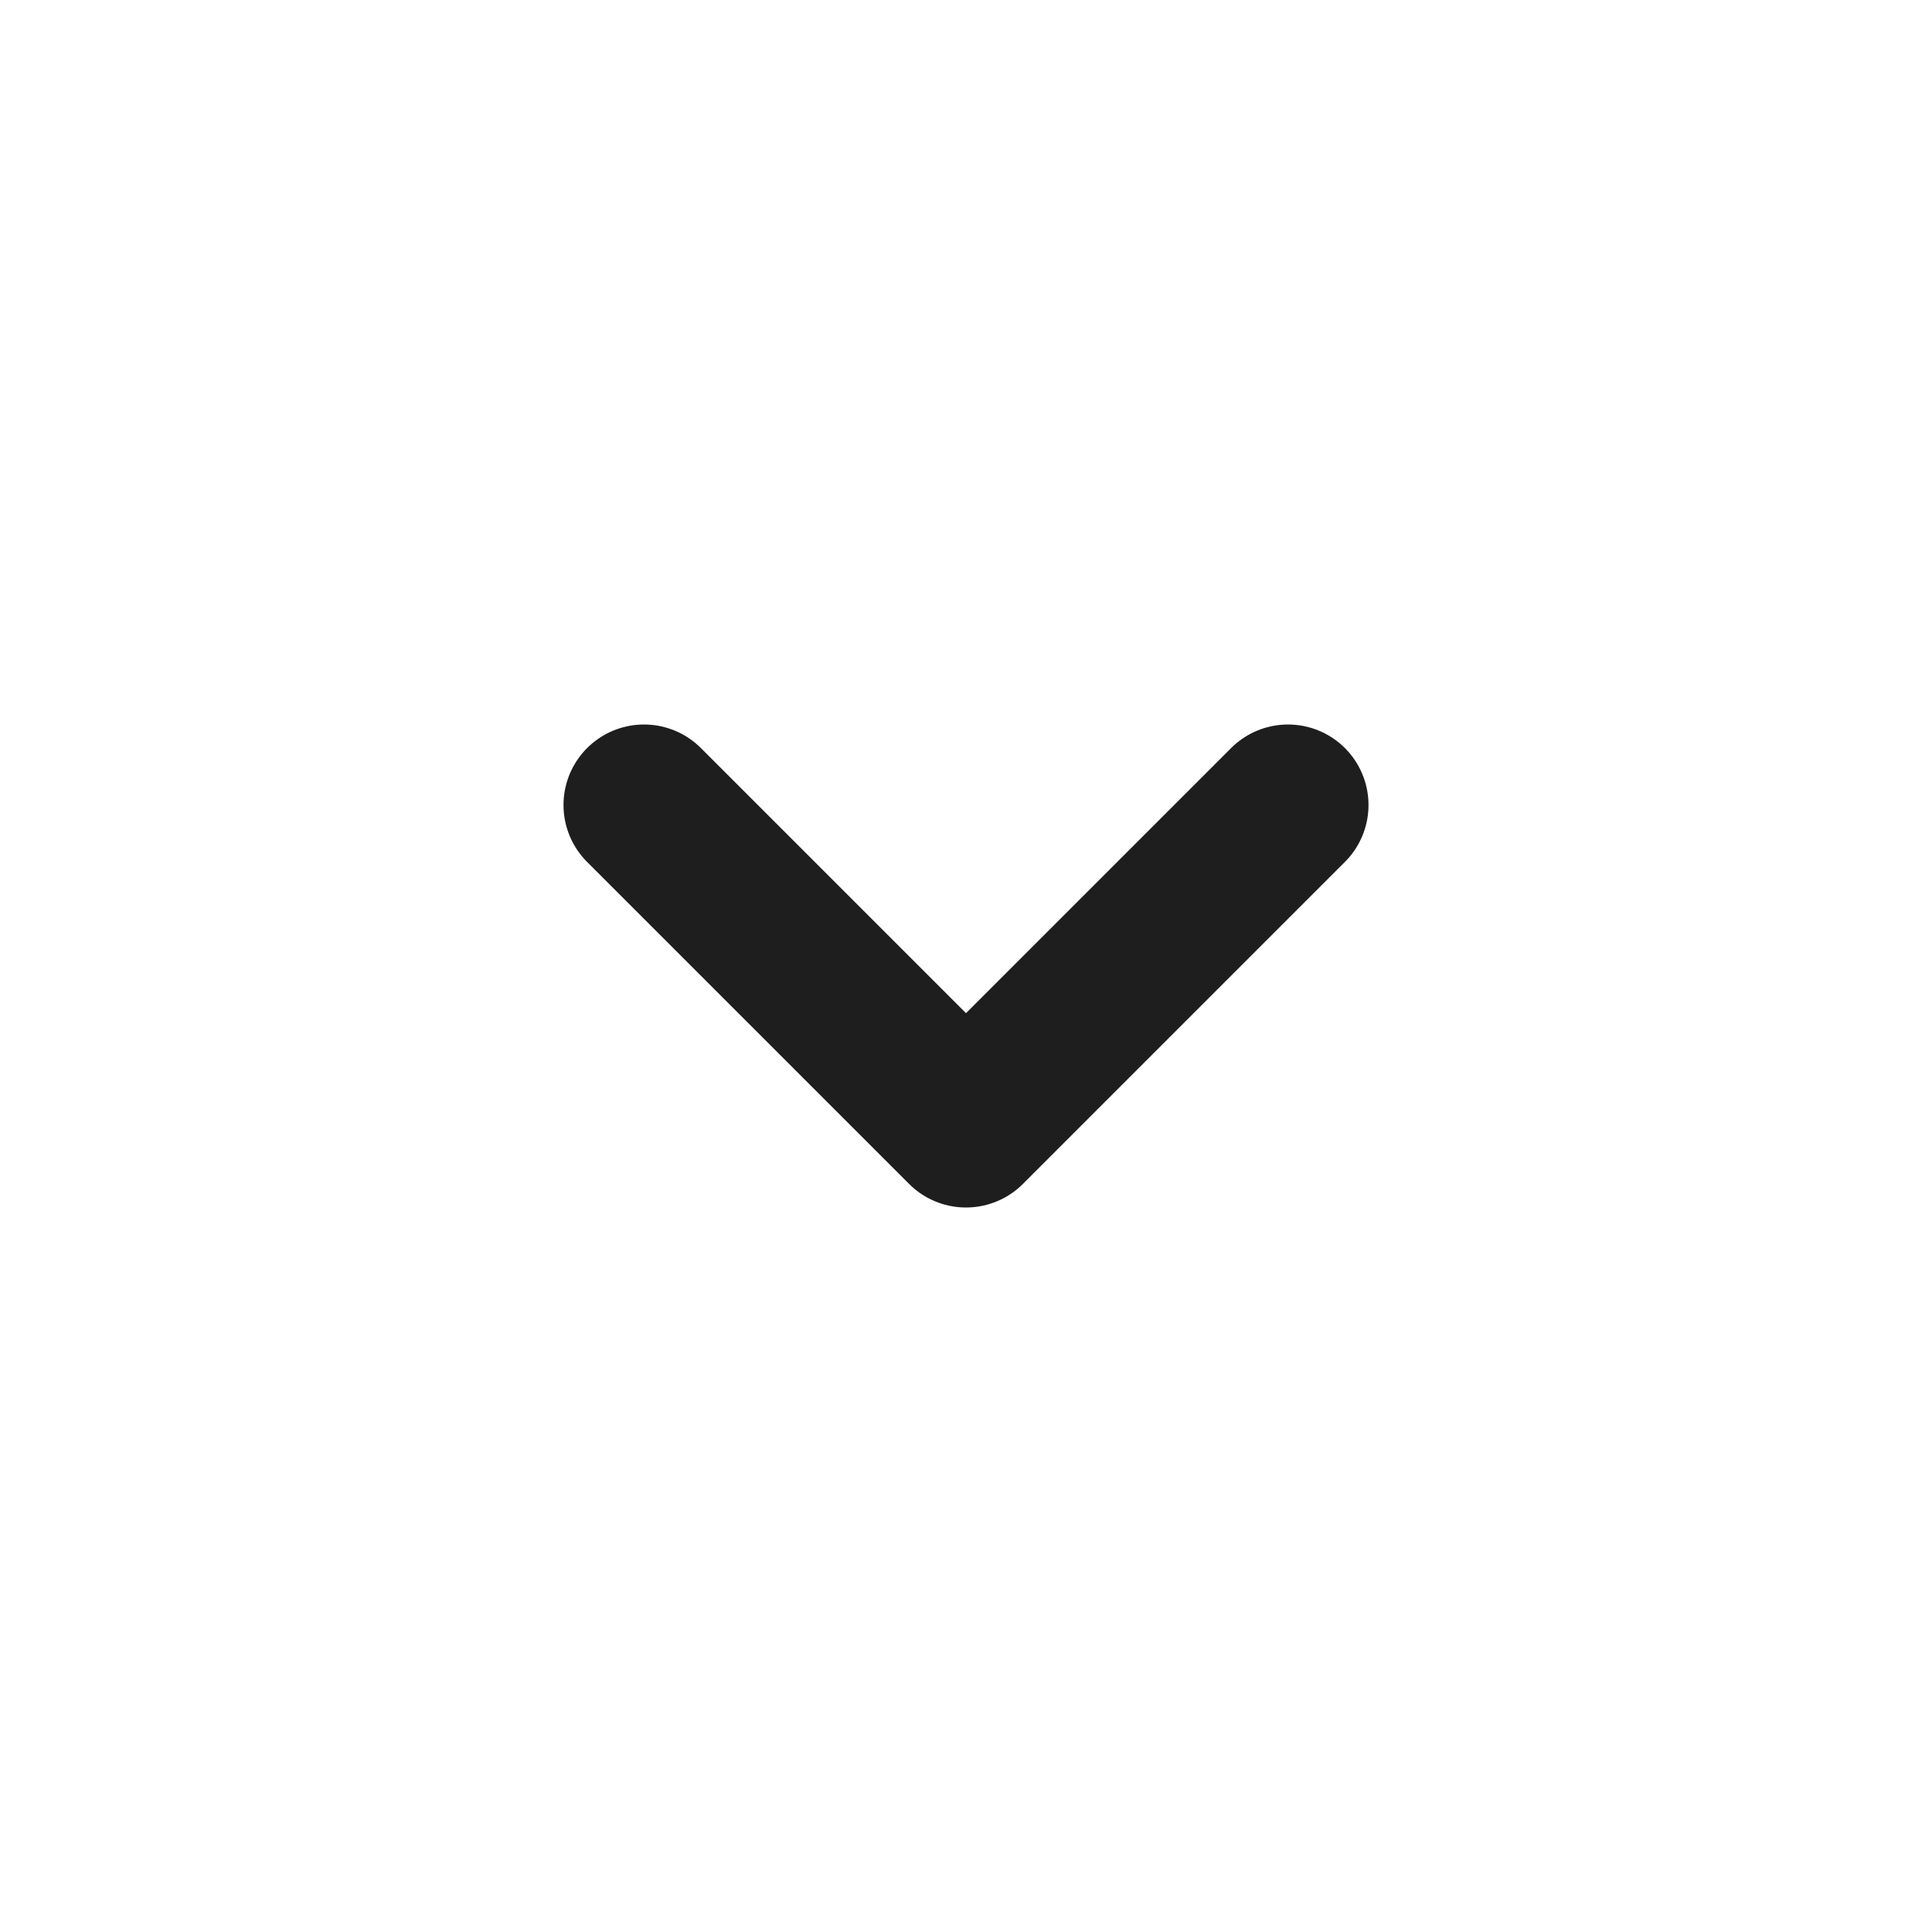
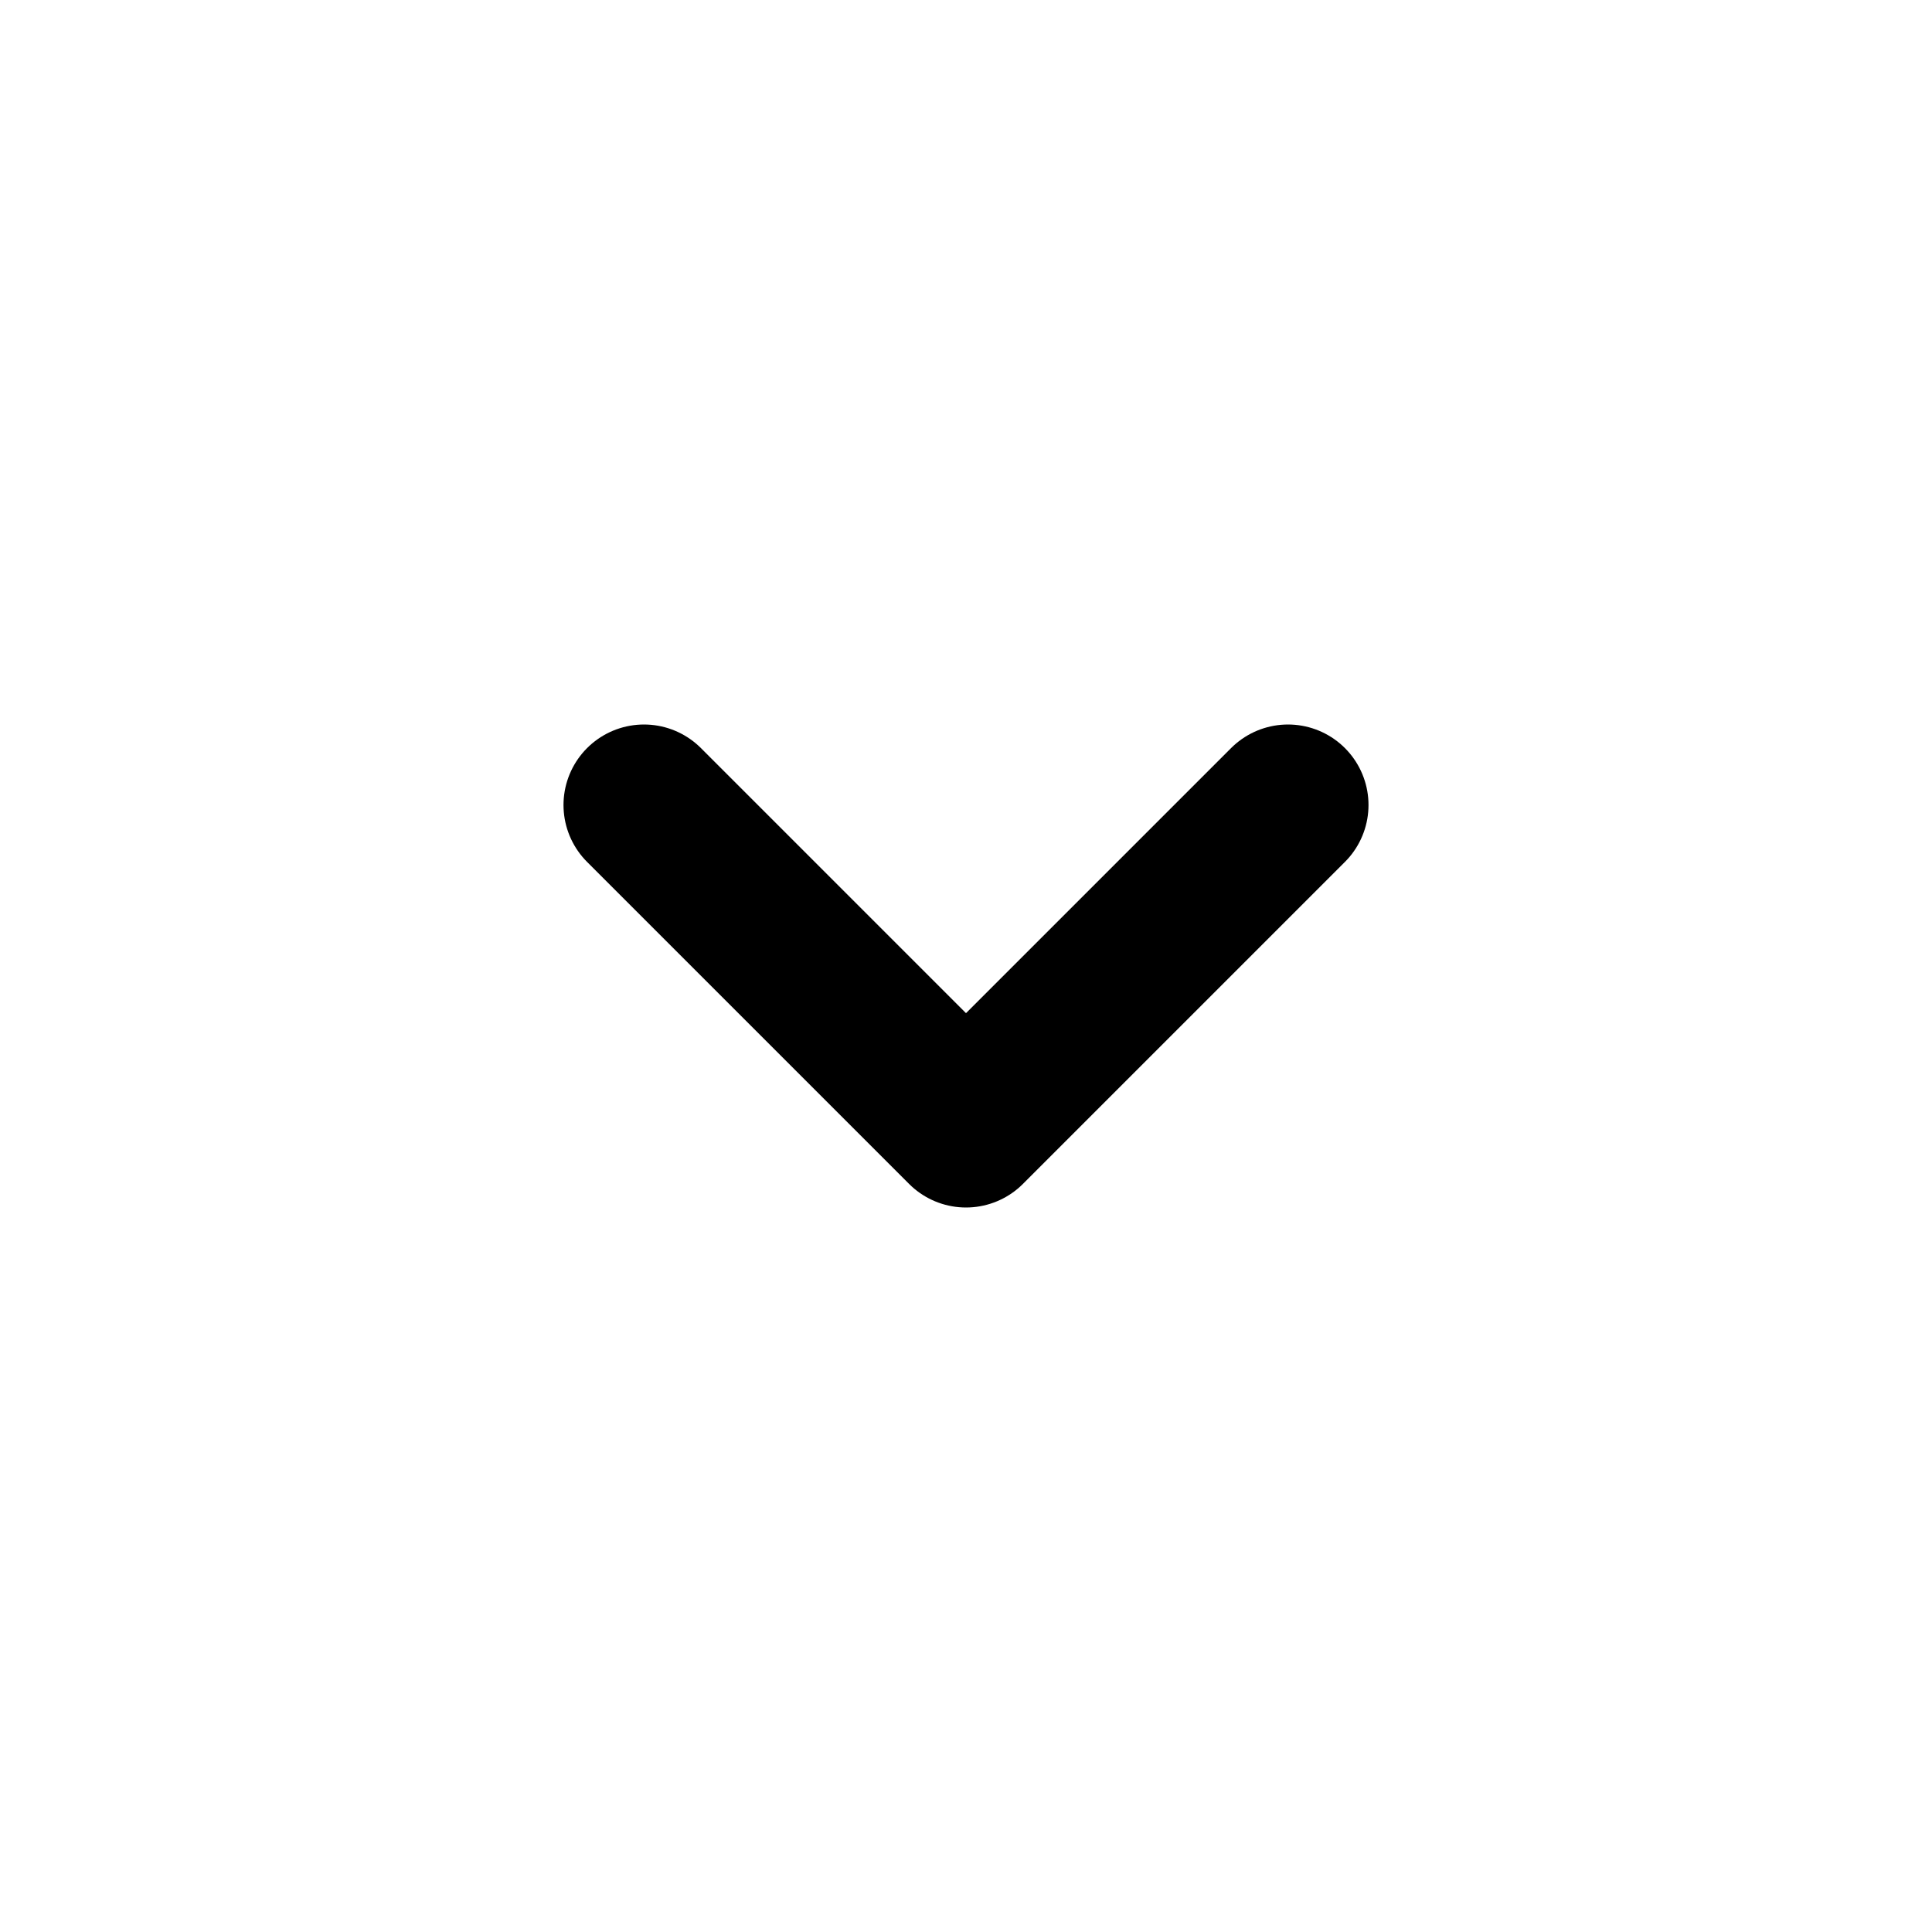
- <svg xmlns="http://www.w3.org/2000/svg" width="24" height="24" viewBox="0 0 24 24" fill="none">
-   <path d="M16 10L12 14L8 10" stroke="#1E1E1E" stroke-width="2" stroke-linecap="round" stroke-linejoin="round" />
+ <svg xmlns="http://www.w3.org/2000/svg" width="24" height="24" viewBox="0 0 24 24" stroke="currentColor" fill="none">
+   <path d="M16 10L12 14L8 10" stroke="currentColor" stroke-width="2" stroke-linecap="round" stroke-linejoin="round" />
</svg>
